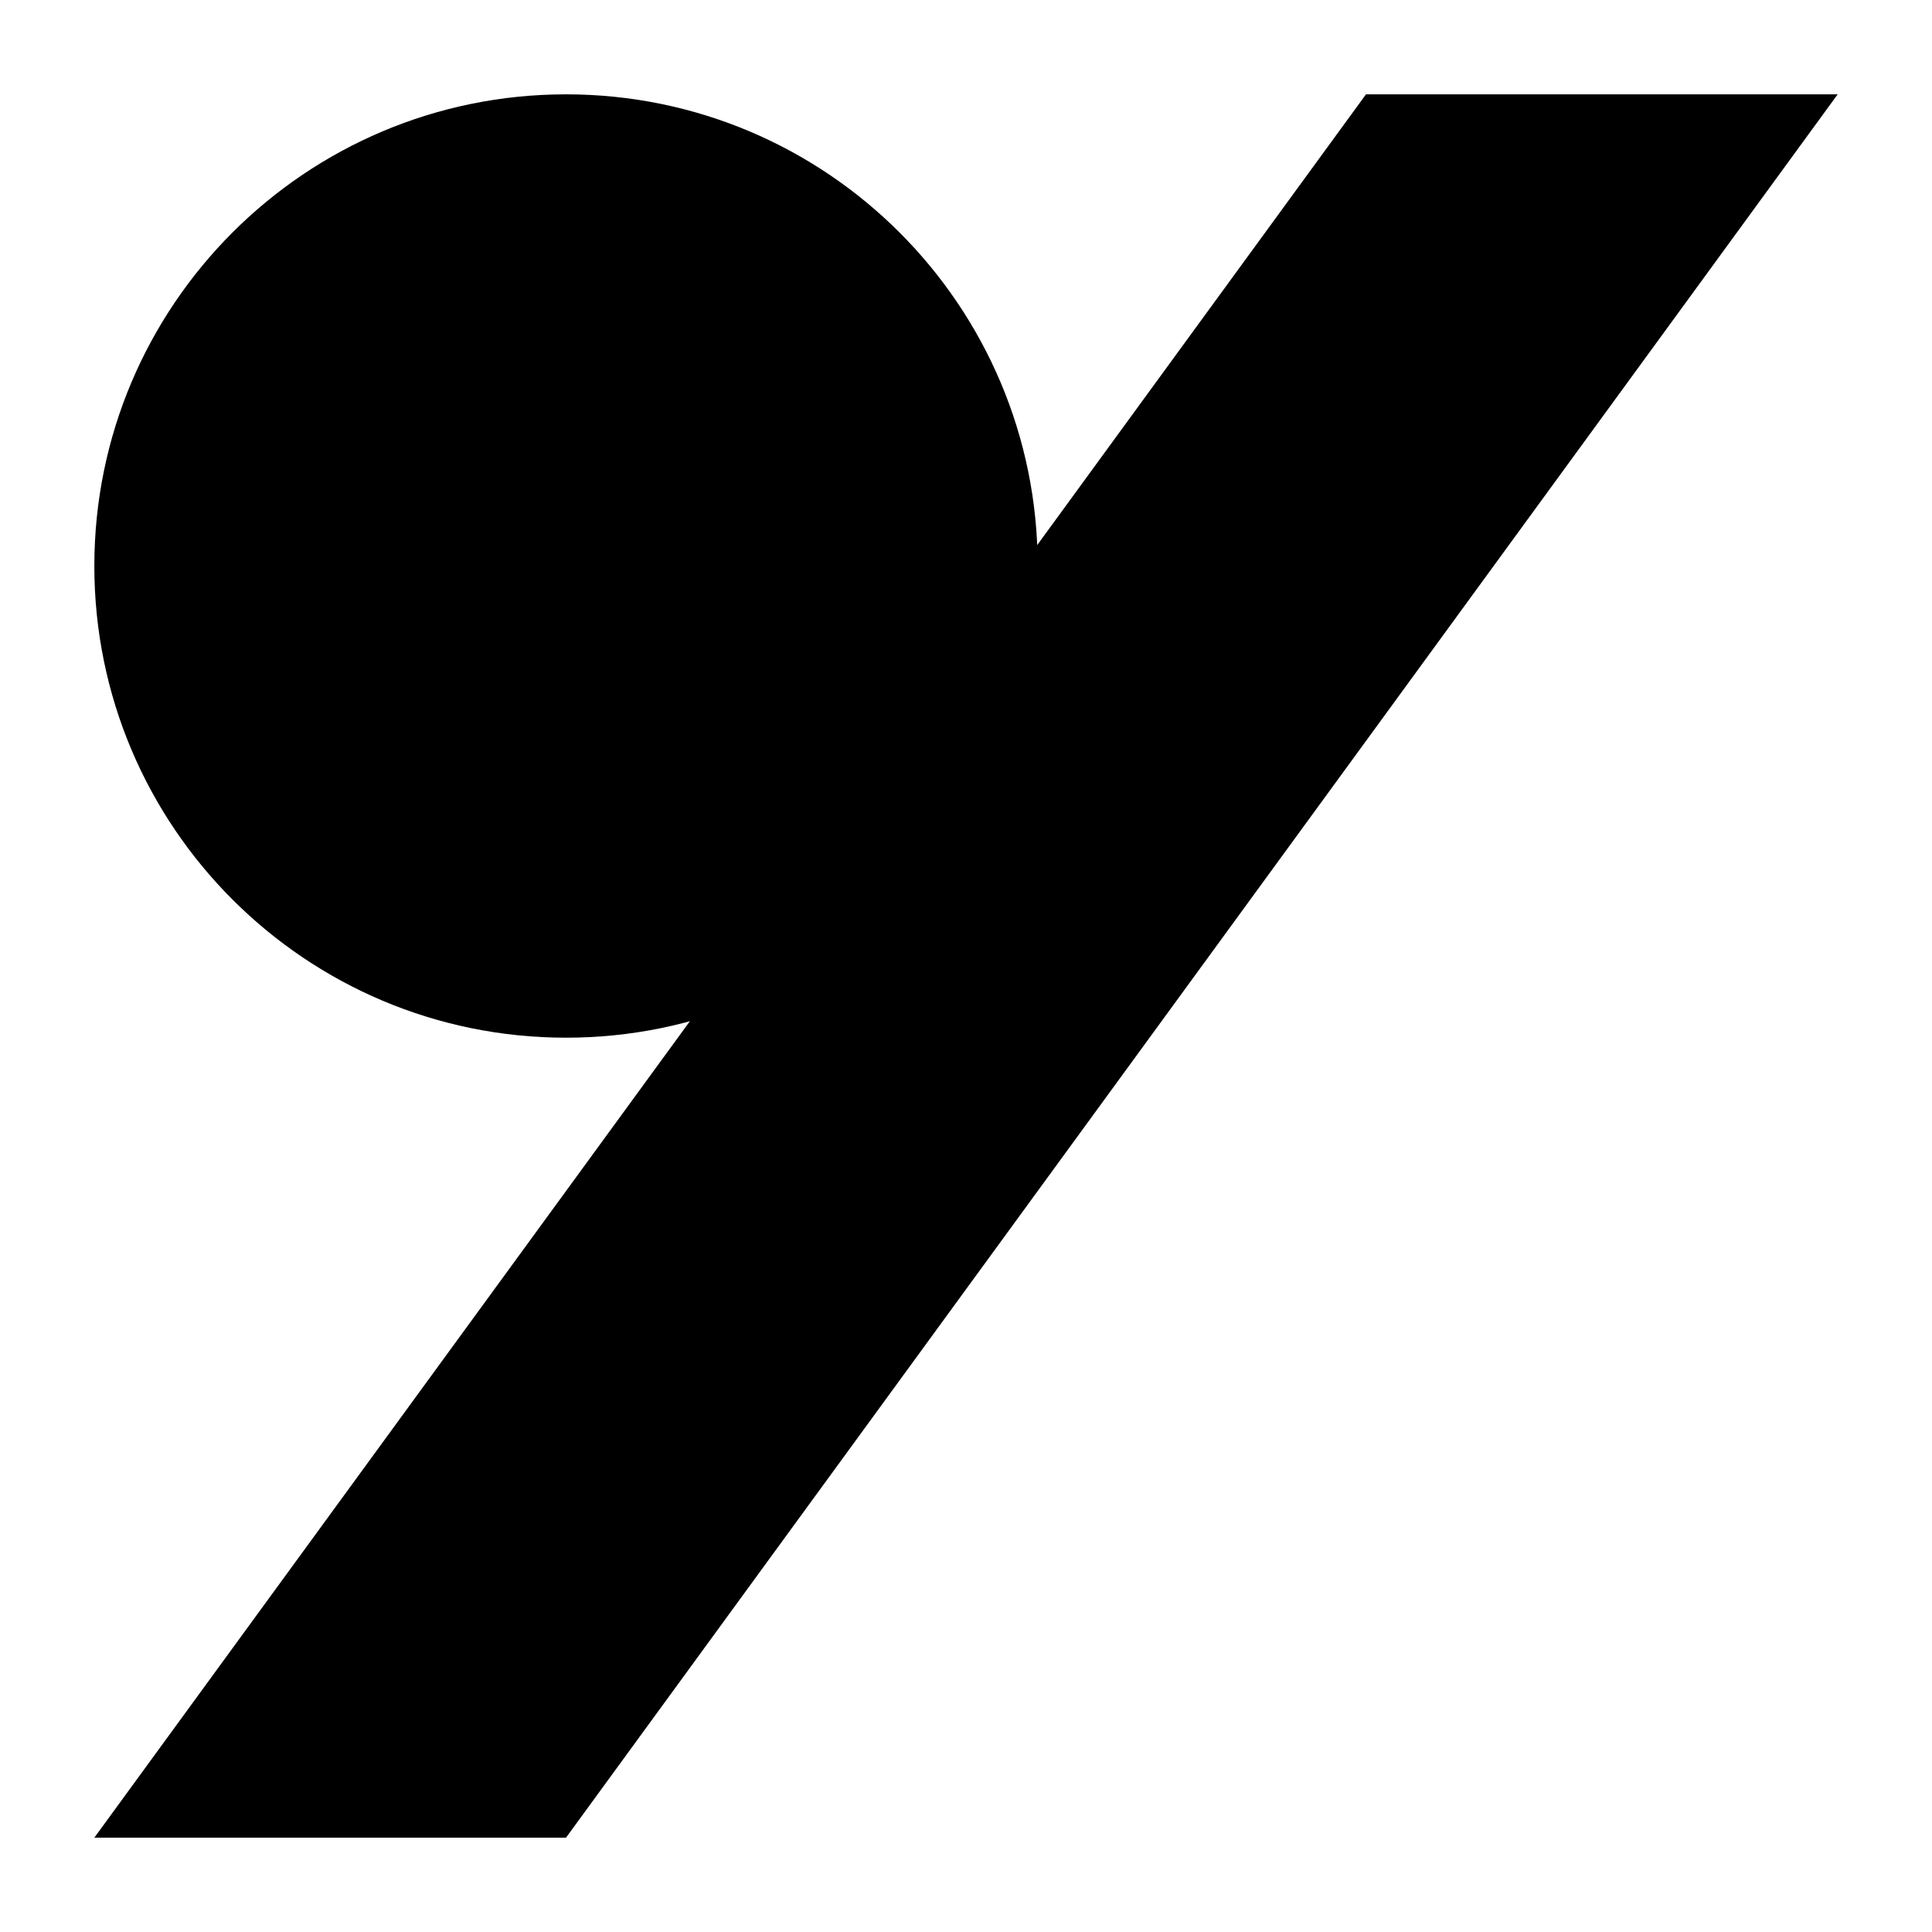
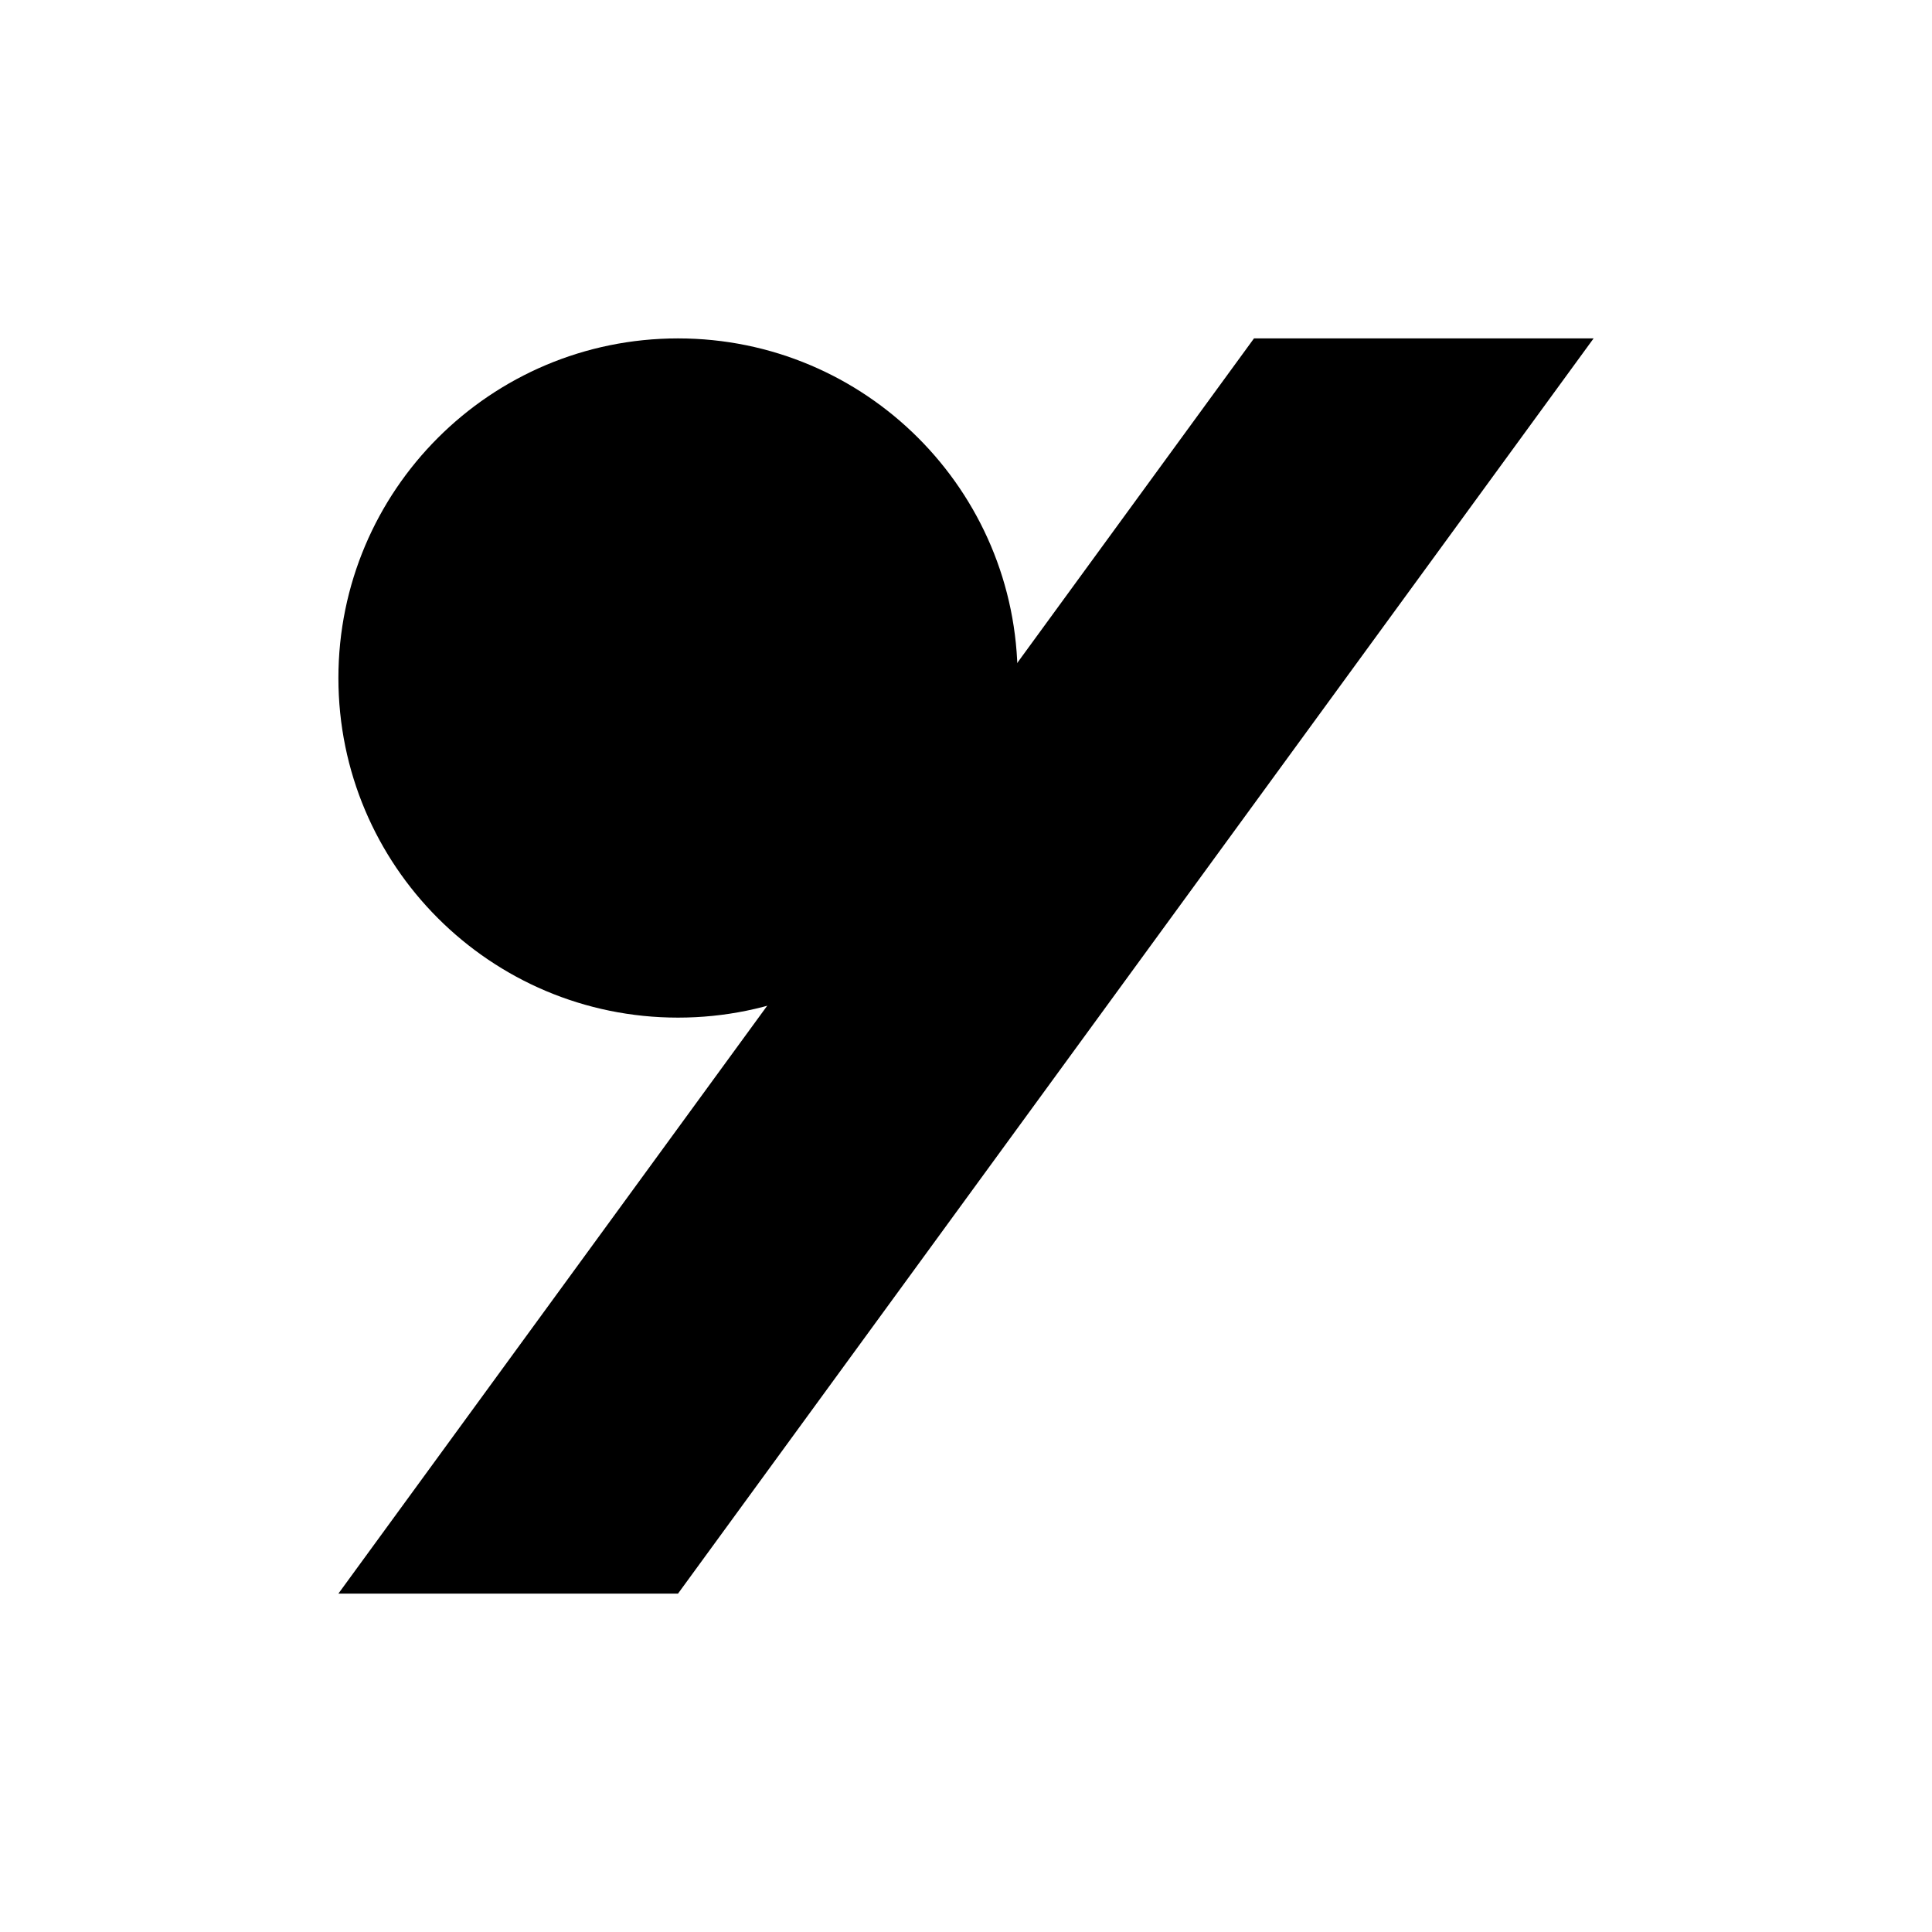
<svg xmlns="http://www.w3.org/2000/svg" viewBox="0 0 1024 1024" width="1024" height="1024" fill="black">
-   <circle cx="300" cy="300" r="250" />
-   <path d="     M 50,974 724,50 974,50 300,974     Z   " />
+   <g transform="translate(512 512) scale(0.72) translate(-512 -512)">
+     <circle cx="300" cy="300" r="250" />
+     <path d="       M 50,974 724,50 974,50 300,974       Z     " />
+   </g>
</svg>
